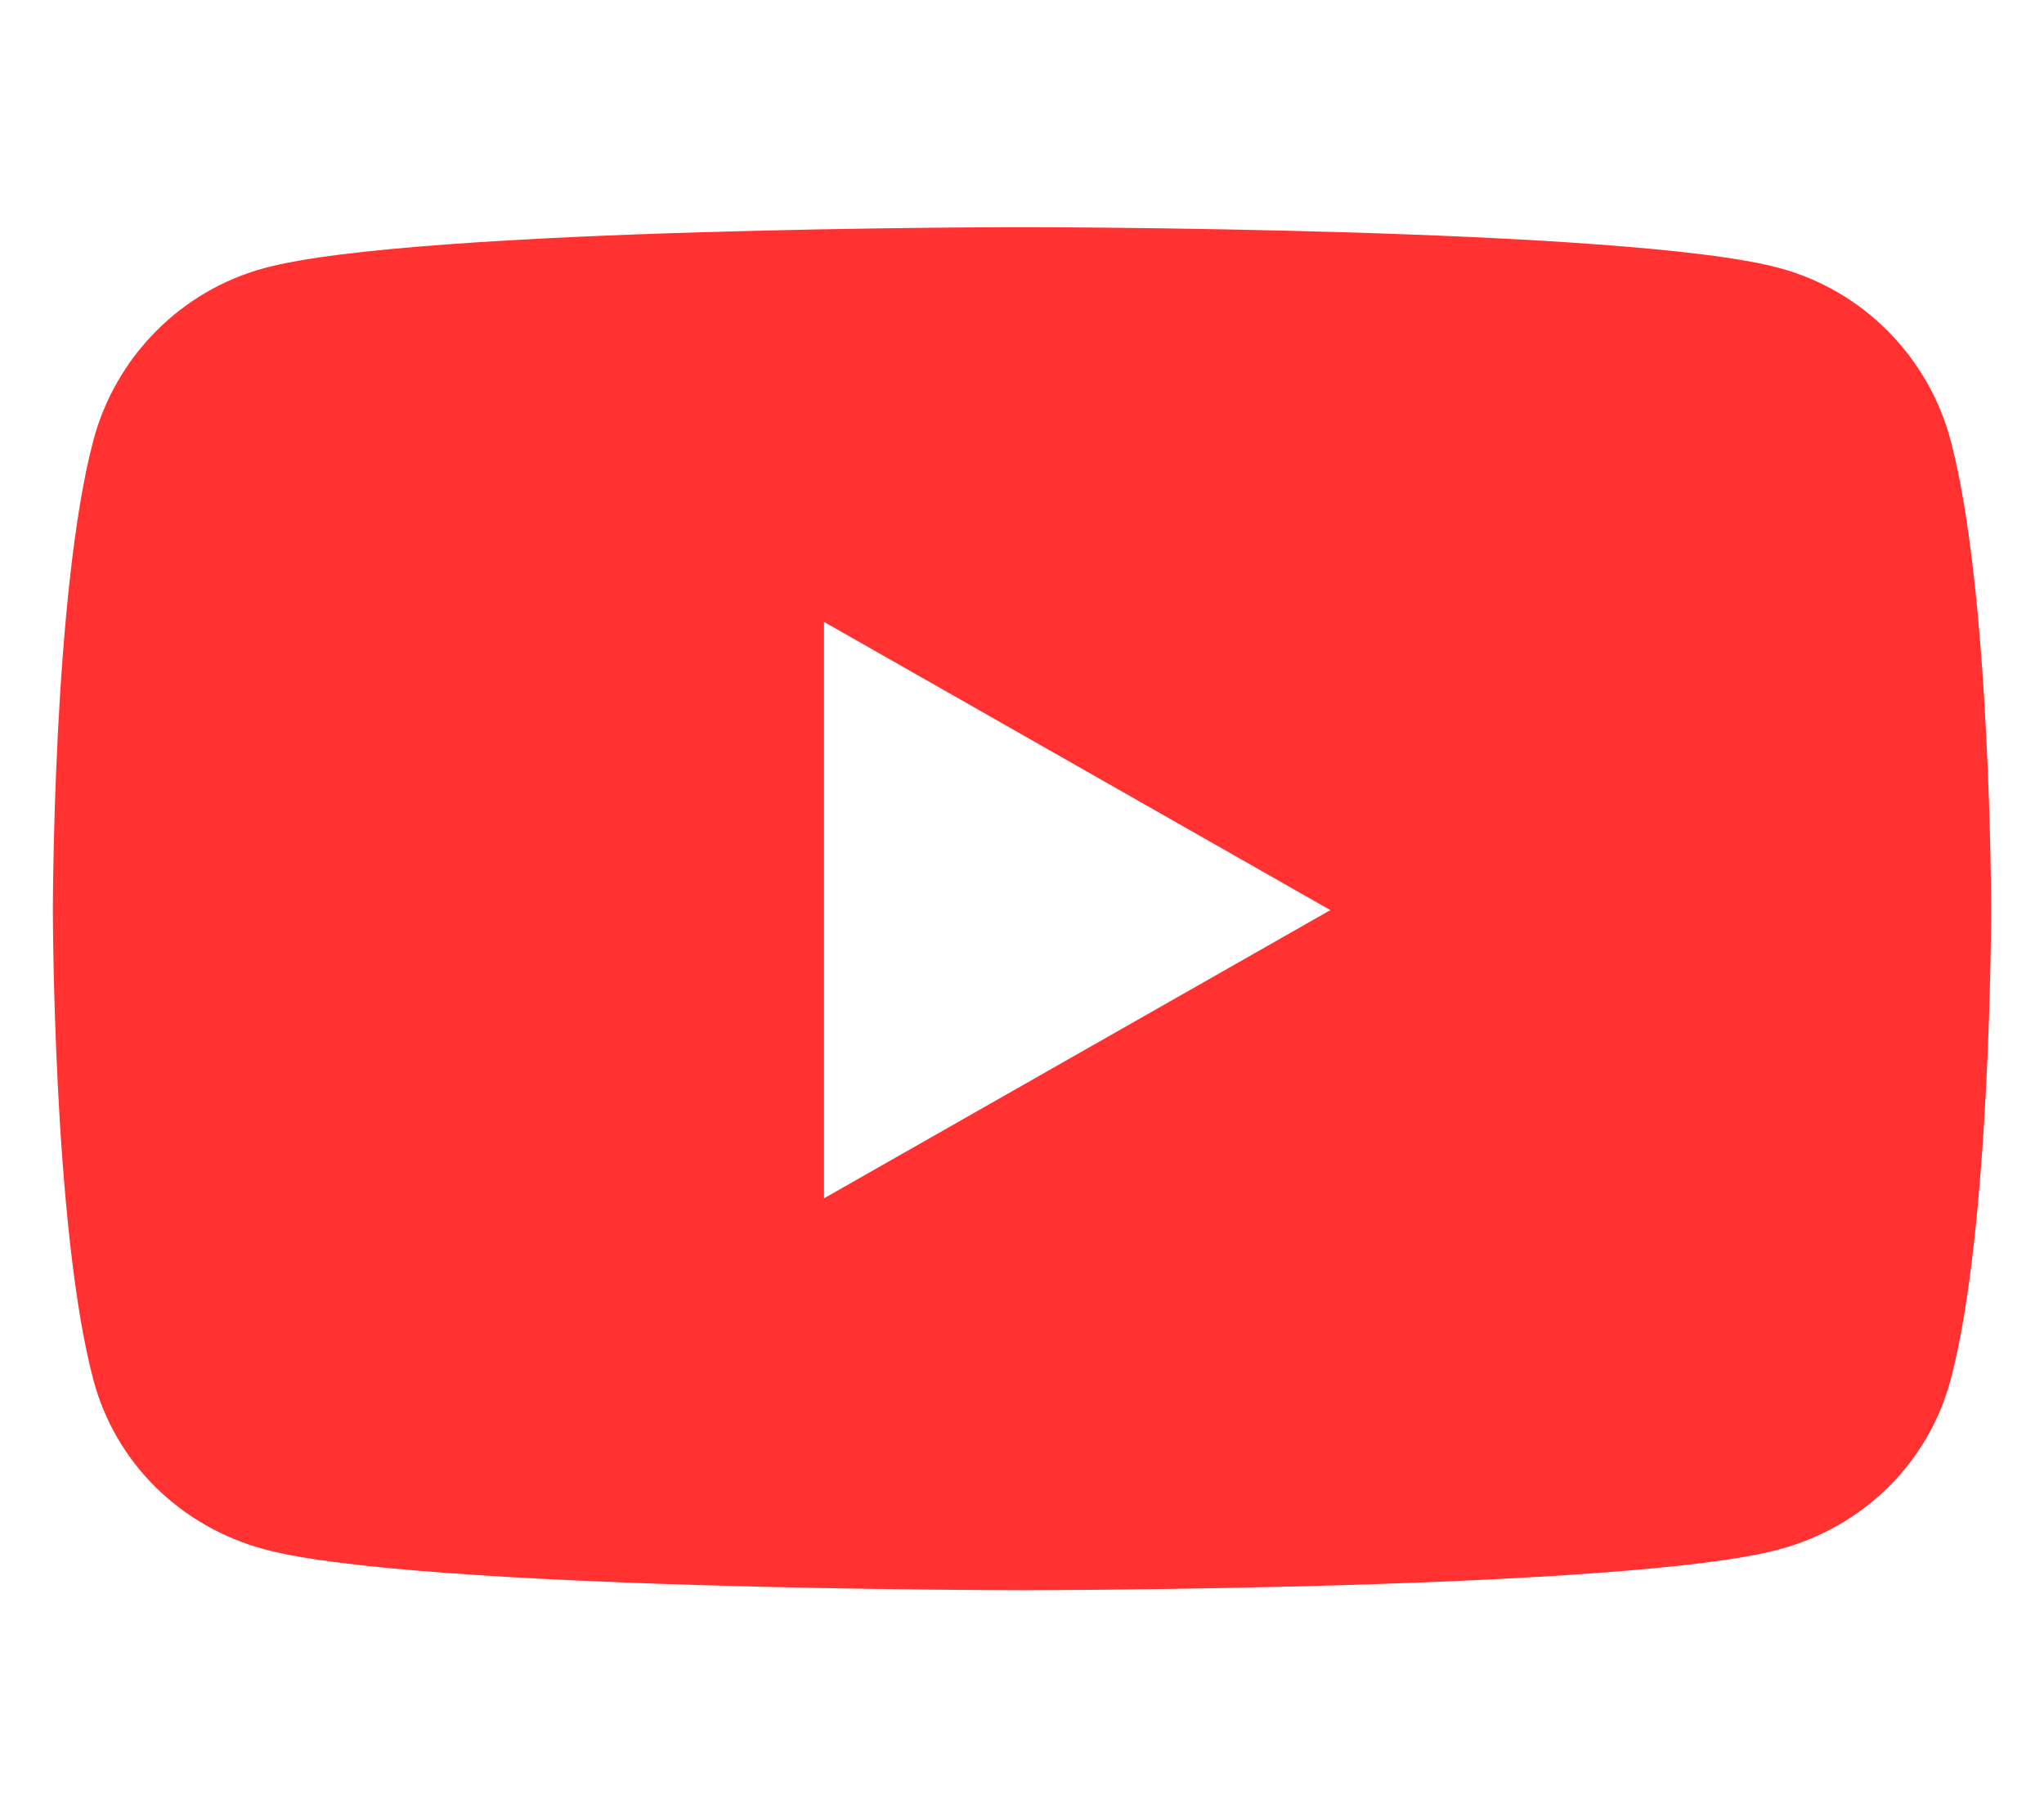
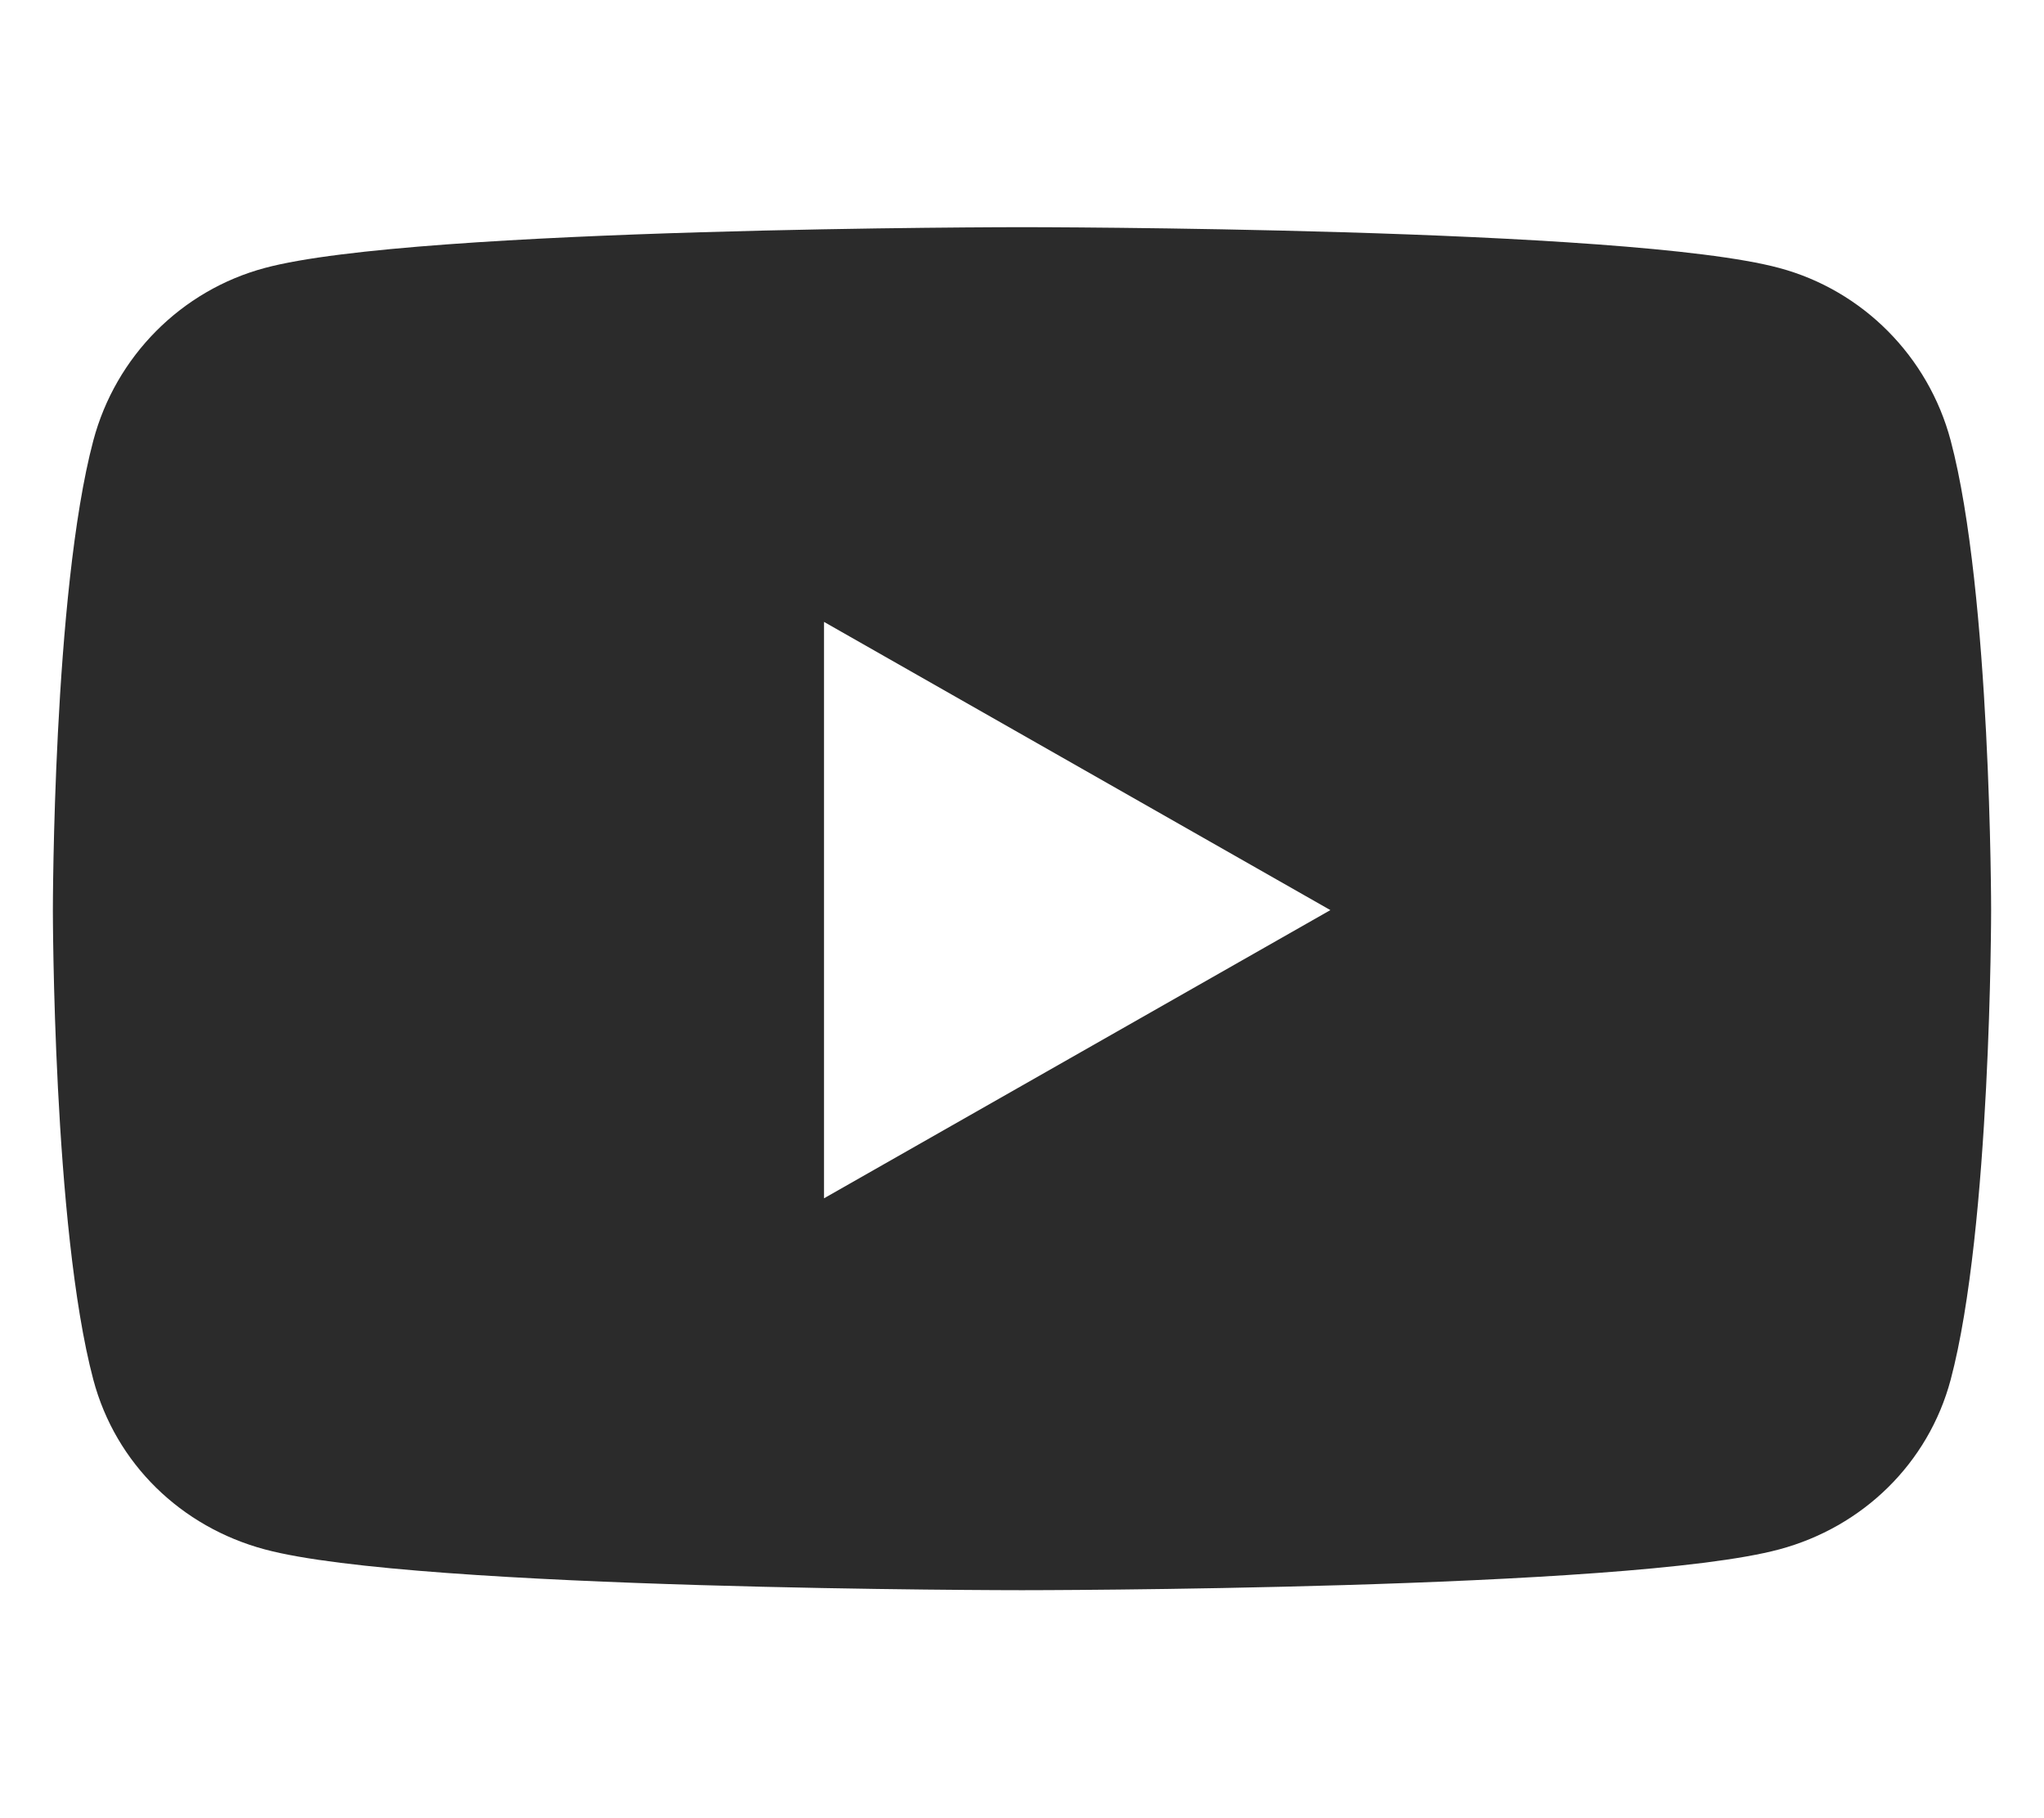
<svg xmlns="http://www.w3.org/2000/svg" viewBox="0 0 576 512">
-   <path fill="#ff3131" d="M549.7 124.1c-6.3-23.7-24.8-42.3-48.3-48.6C458.8 64 288 64 288 64S117.2 64 74.6 75.5c-23.5 6.3-42 24.9-48.3 48.6-11.4 42.9-11.4 132.3-11.4 132.3s0 89.4 11.4 132.3c6.3 23.7 24.8 41.5 48.3 47.8C117.2 448 288 448 288 448s170.8 0 213.4-11.5c23.5-6.3 42-24.2 48.3-47.8 11.4-42.9 11.4-132.3 11.4-132.3s0-89.4-11.4-132.3zm-317.5 213.5V175.2l142.7 81.2-142.7 81.2z" />
+   <path fill="#2b2b2b" d="M549.7 124.1c-6.3-23.7-24.8-42.3-48.3-48.6C458.8 64 288 64 288 64S117.2 64 74.6 75.5c-23.5 6.3-42 24.9-48.3 48.6-11.4 42.9-11.4 132.3-11.4 132.3s0 89.4 11.4 132.3c6.3 23.7 24.8 41.5 48.3 47.8C117.2 448 288 448 288 448s170.8 0 213.4-11.5c23.5-6.3 42-24.2 48.3-47.8 11.4-42.9 11.4-132.3 11.4-132.3s0-89.4-11.4-132.3zm-317.5 213.5V175.2l142.7 81.2-142.7 81.2z" />
</svg>
